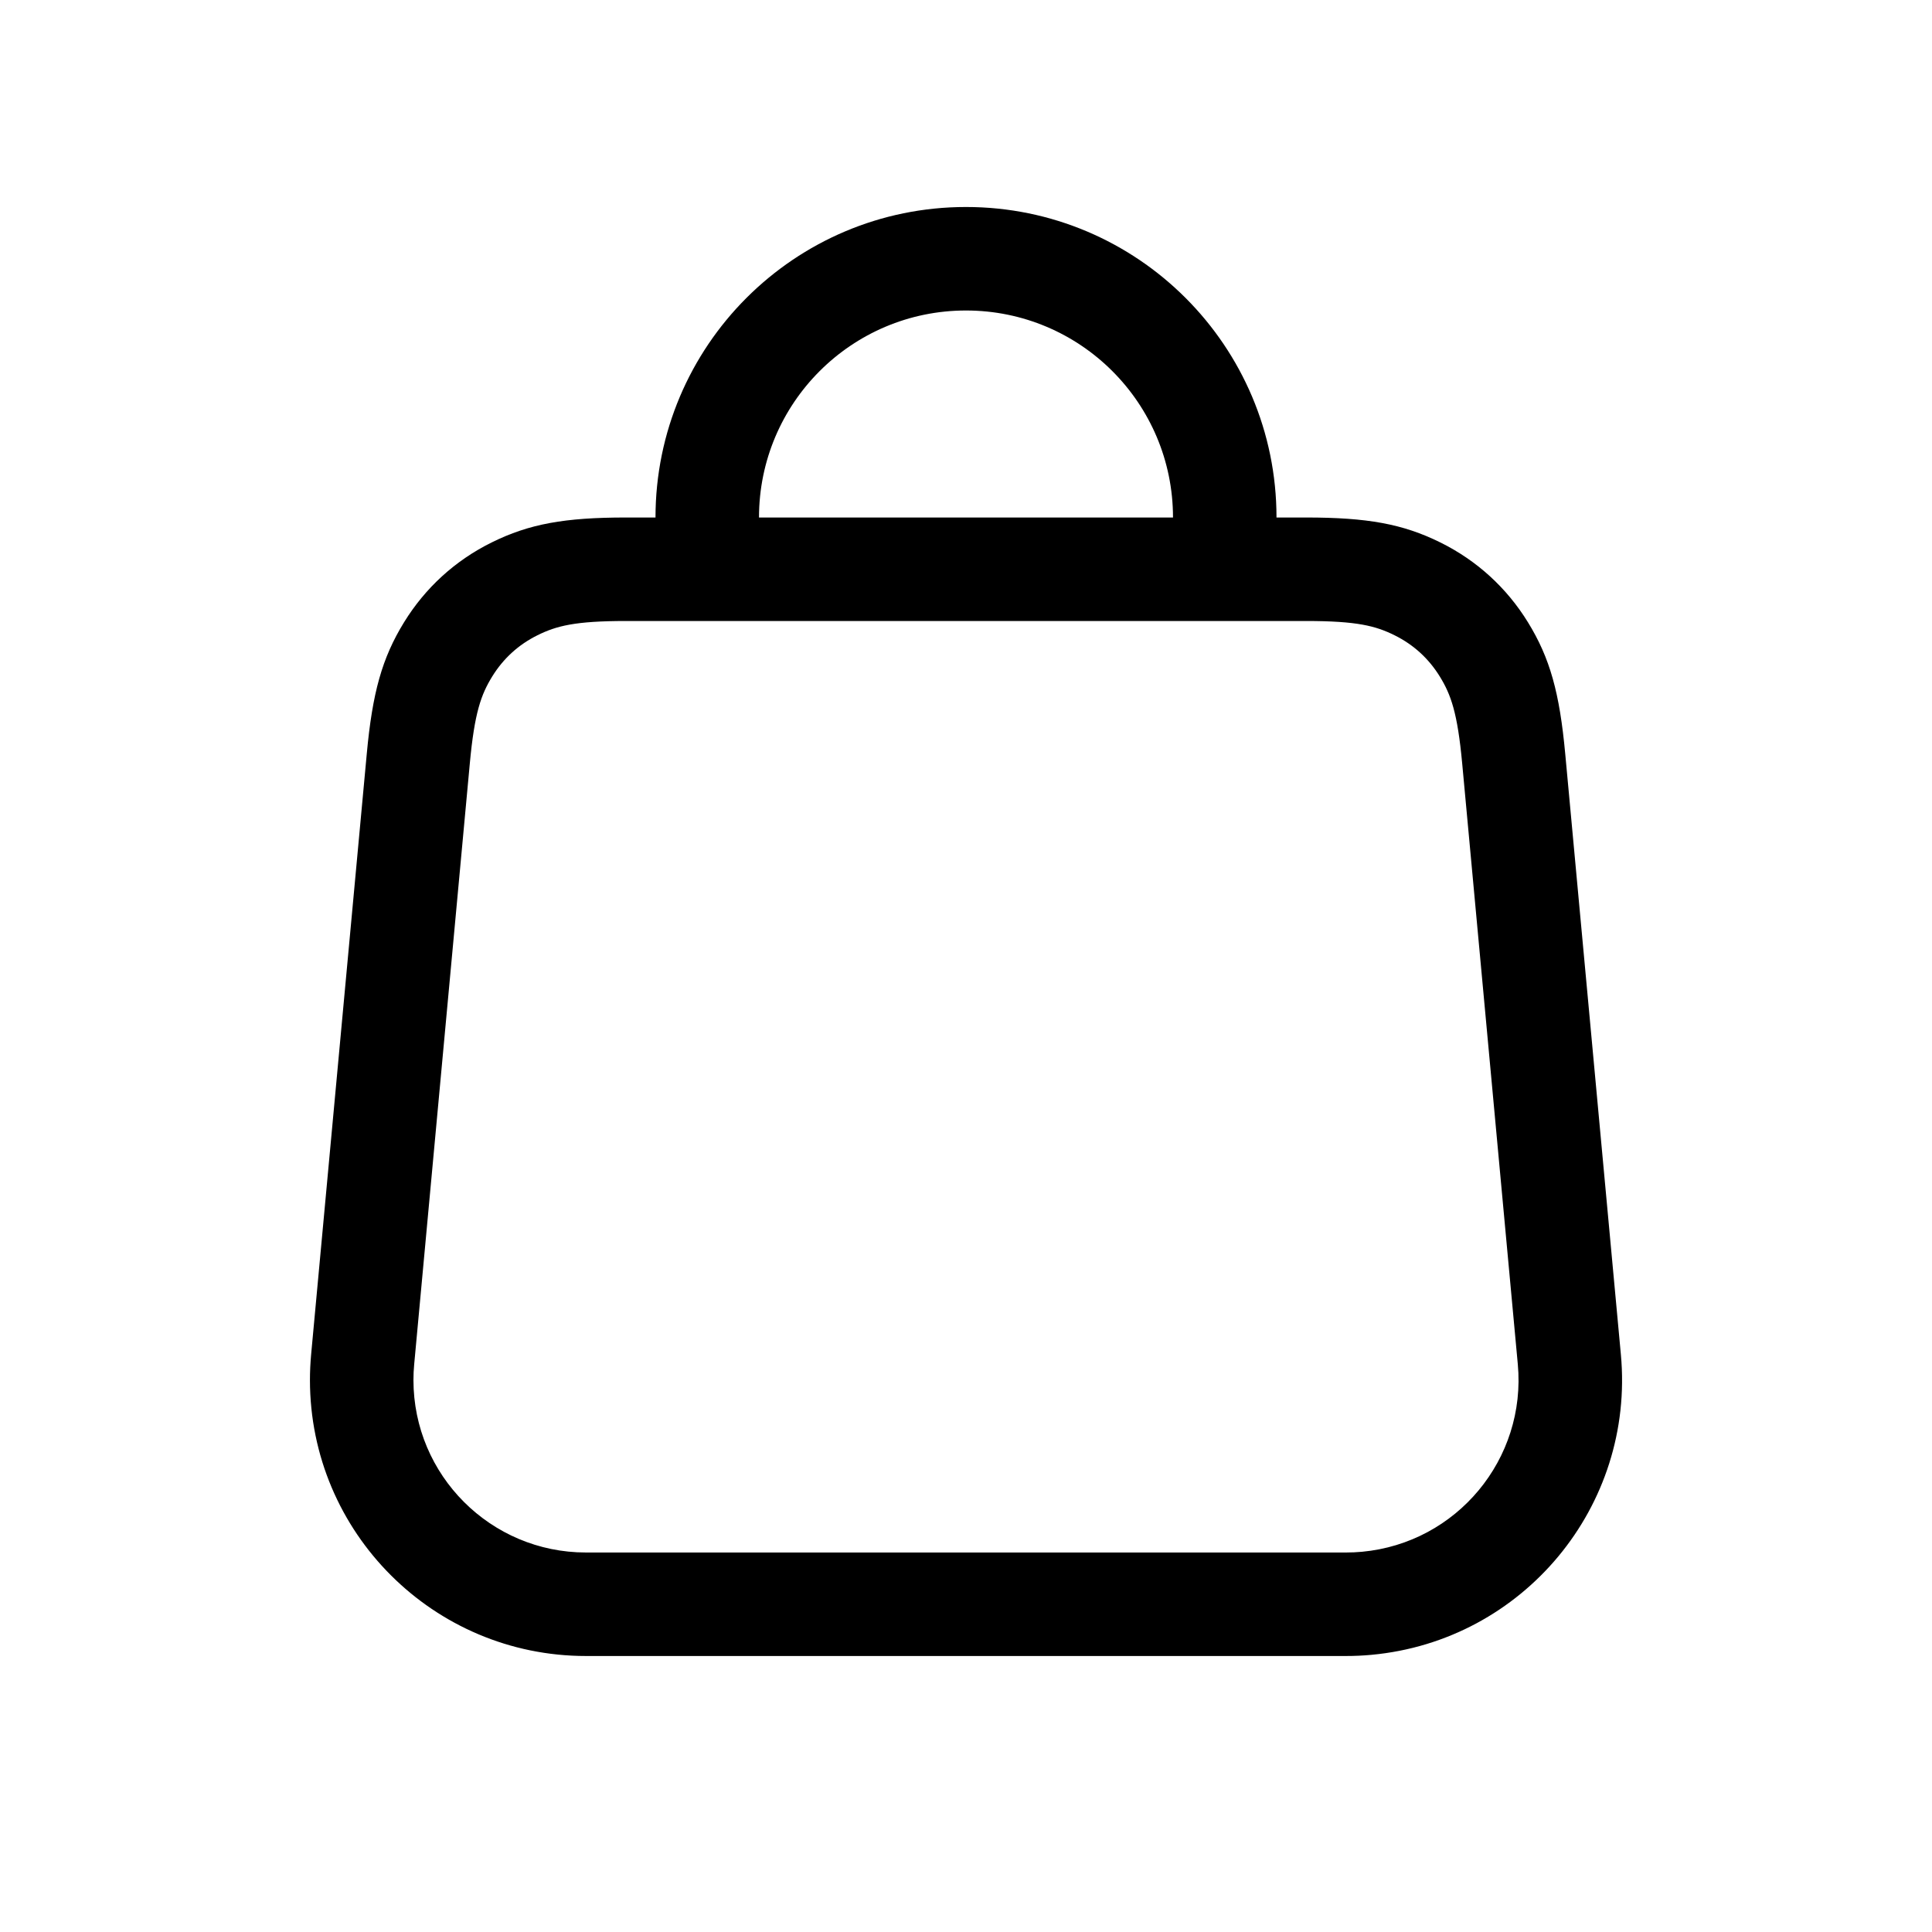
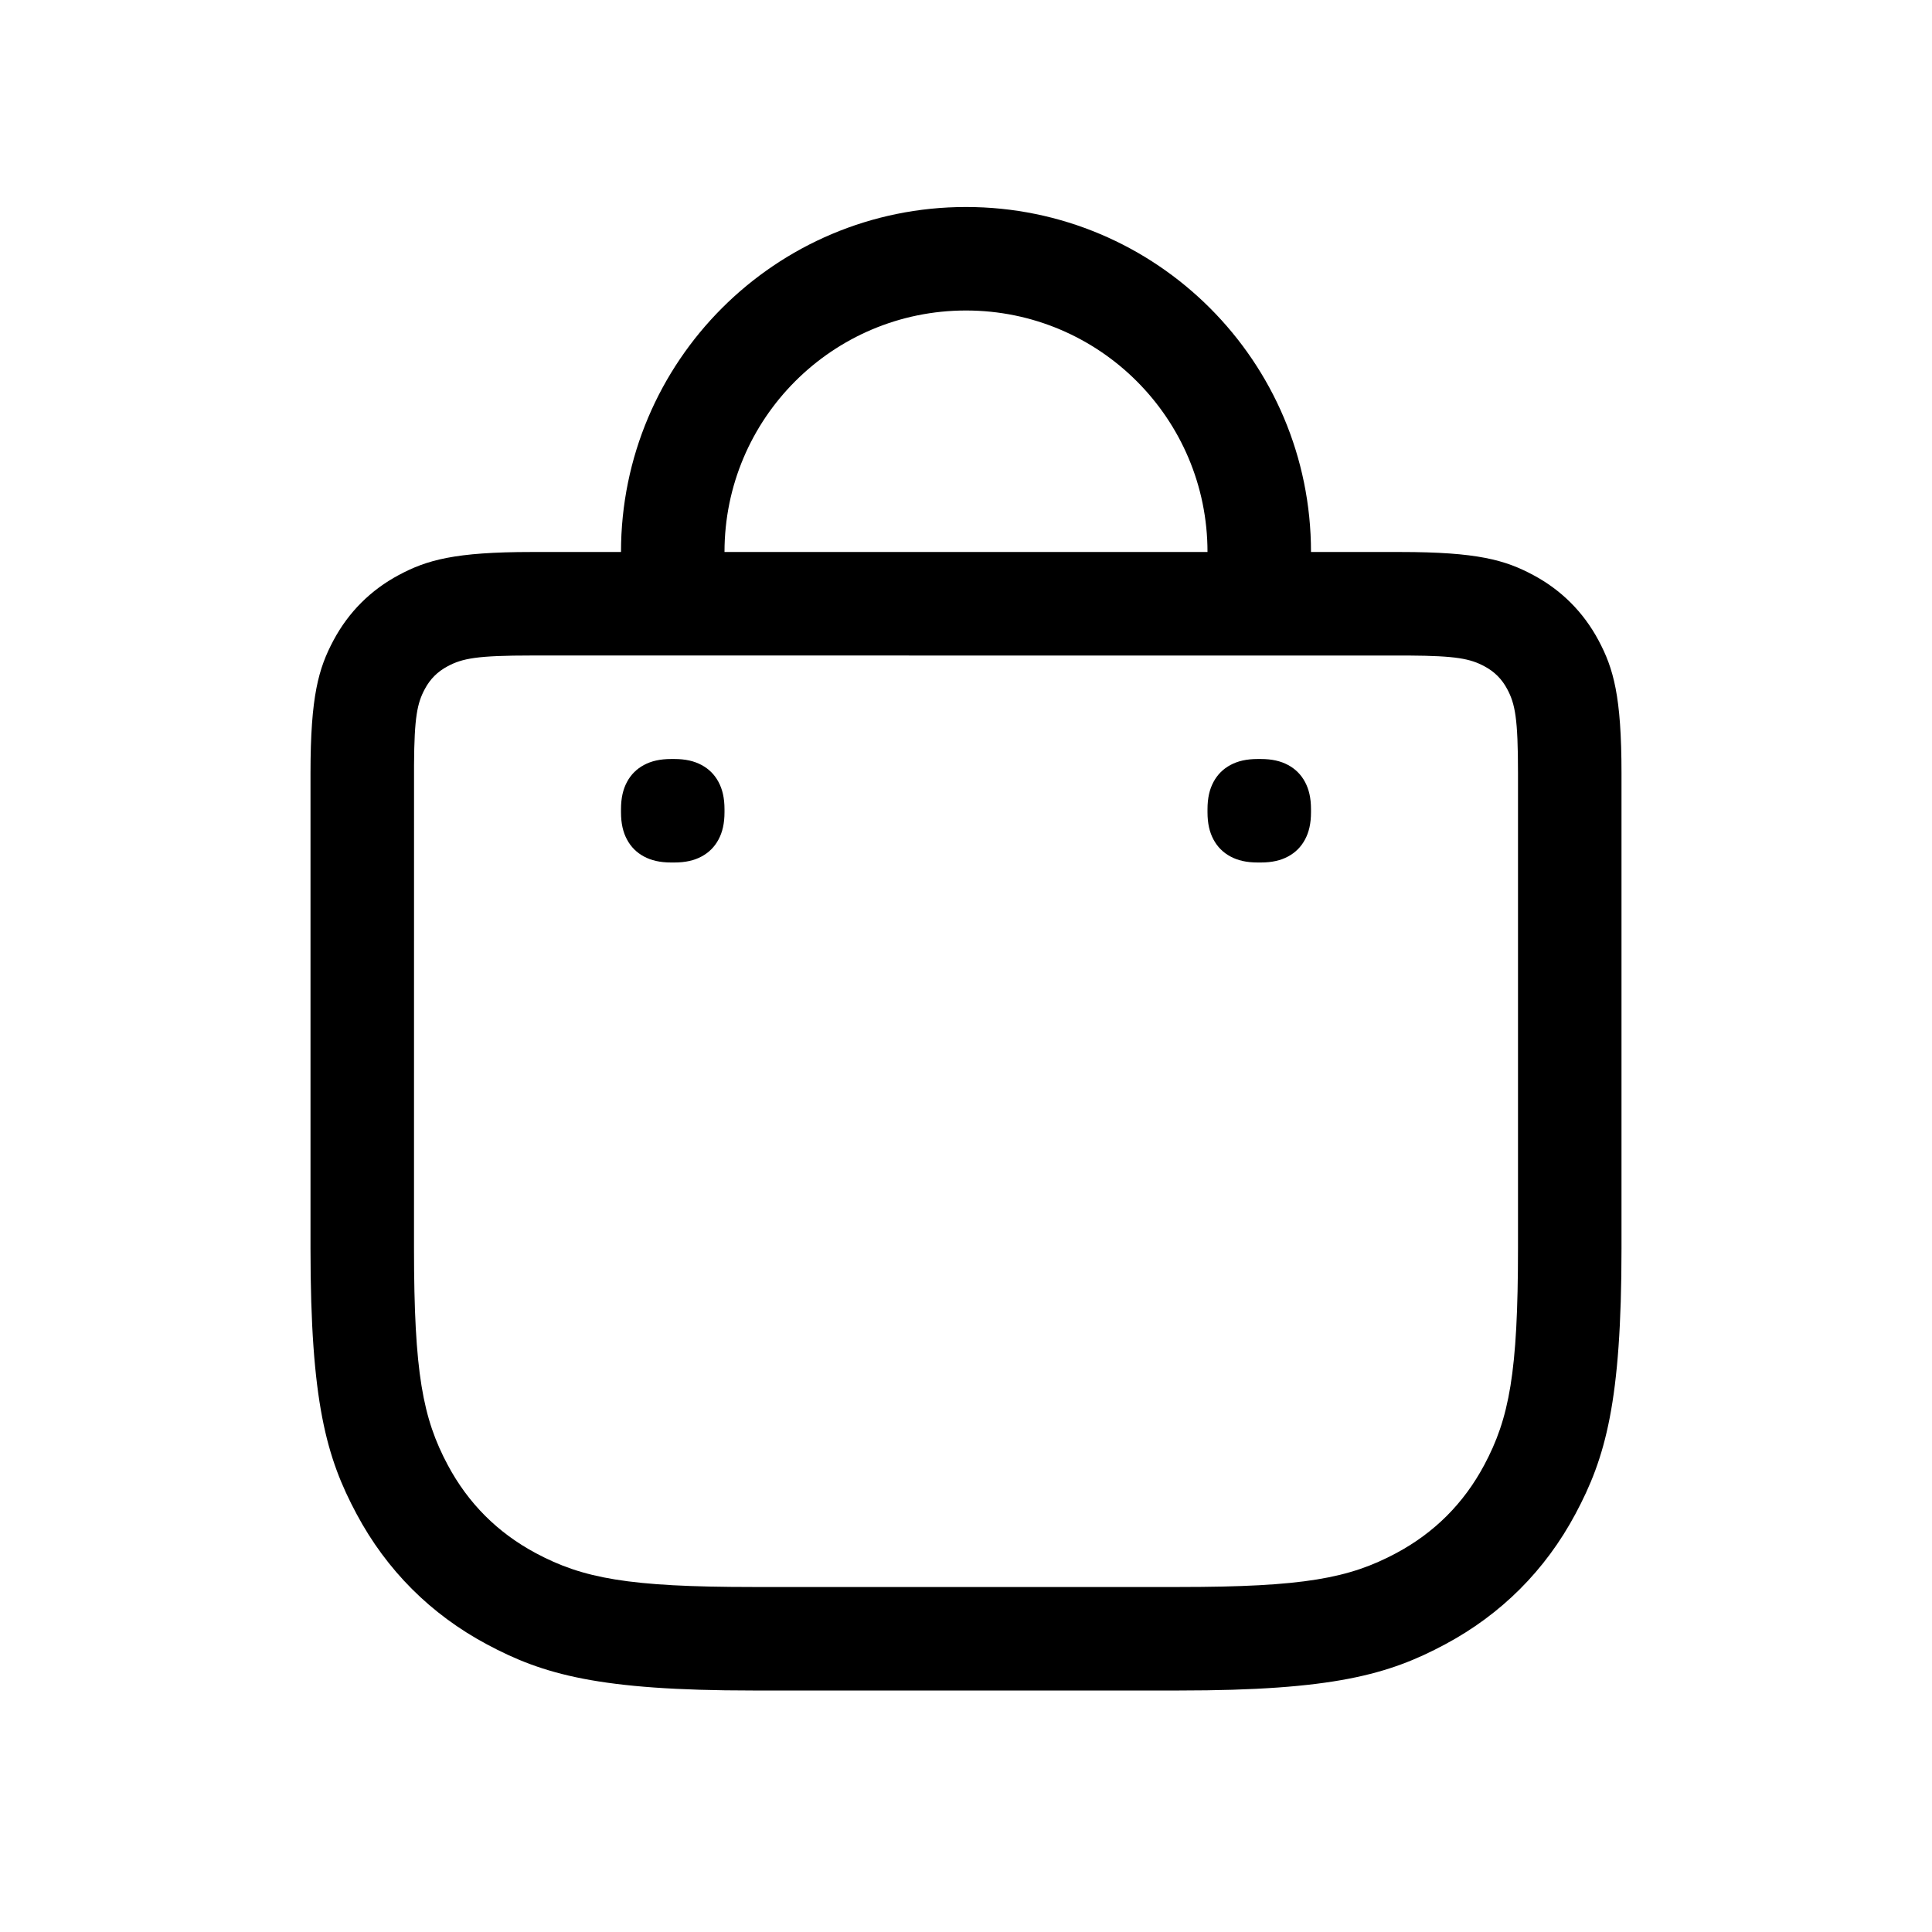
<svg xmlns="http://www.w3.org/2000/svg" width="56px" height="56px" viewBox="0 0 56 56" version="1.1">
-   <g id="Page-1" stroke="none" stroke-width="1" fill="none" fill-rule="evenodd">
+   <g id="Icons-56/market_outline_56" stroke="none" stroke-width="1" fill="none" fill-rule="evenodd">
    <g id="market_outline_56" fill-rule="nonzero">
-       <rect id="Rectangle" x="0" y="0" width="56" height="56" />
-       <g id="Source" transform="translate(8, 6)" fill="currentColor">
-         <path d="M14,9 L26,9 C26,5.686 23.314,3 20,3 C16.686,3 14,5.686 14,9 Z M29,9 L29.856,9 C31.63,9 32.659,9.184 33.751,9.724 C34.806,10.246 35.672,11.036 36.289,12.038 C36.928,13.076 37.206,14.083 37.369,15.85 L38.982,33.262 C39.389,37.662 36.153,41.559 31.753,41.966 C31.508,41.989 31.262,42 31.016,42 L8.984,42 C4.566,42 0.984,38.418 0.984,34 C0.984,33.754 0.996,33.508 1.018,33.262 L2.631,15.85 C2.794,14.083 3.072,13.076 3.711,12.038 C4.328,11.036 5.194,10.246 6.249,9.724 C7.341,9.184 8.37,9 10.144,9 L11,9 C11,4.029 15.029,-8.8817842e-16 20,-8.8817842e-16 C24.971,-8.8817842e-16 29,4.029 29,9 Z M10.144,12 C8.666,12 8.129,12.141 7.579,12.413 C7.029,12.685 6.588,13.088 6.266,13.61 C5.945,14.133 5.754,14.655 5.618,16.127 L4.006,33.539 C3.991,33.692 3.984,33.846 3.984,34 C3.984,36.761 6.223,39 8.984,39 L31.016,39 C31.17,39 31.323,38.993 31.477,38.979 C34.226,38.724 36.249,36.289 35.994,33.539 L34.382,16.127 C34.246,14.655 34.055,14.133 33.734,13.61 C33.412,13.088 32.971,12.685 32.421,12.413 C31.871,12.141 31.334,12 29.856,12 L10.144,12 Z" id="Combined-Shape" />
-       </g>
+       <rect x="0" y="0" width="56" height="56" />
+       <path d="M28,6 C33.523,6 38,10.477 38,16 L40.59,16 C42.819,16 43.627,16.232 44.442,16.668 C45.257,17.104 45.896,17.743 46.332,18.558 C46.768,19.373 47,20.181 47,22.41 L47,36.181 C47,40.638 46.536,42.255 45.664,43.884 C44.793,45.514 43.514,46.793 41.884,47.664 C40.255,48.536 38.638,49 34.181,49 L21.819,49 C17.362,49 15.745,48.536 14.116,47.664 C12.486,46.793 11.207,45.514 10.336,43.884 C9.464,42.255 9,40.638 9,36.181 L9,22.41 C9,20.181 9.232,19.373 9.668,18.558 C10.104,17.743 10.743,17.104 11.558,16.668 C12.373,16.232 13.181,16 15.41,16 L18,16 C18,10.477 22.477,6 28,6 Z M40.83,19.001 L15.41,19 C13.831,19 13.405,19.082 12.973,19.313 C12.681,19.469 12.469,19.681 12.313,19.973 C12.094,20.382 12.009,20.786 12.001,22.17 L12,36.181 C12,39.792 12.255,41.111 12.981,42.469 C13.573,43.576 14.424,44.427 15.531,45.019 C16.889,45.745 18.208,46 21.819,46 L34.181,46 C37.792,46 39.111,45.745 40.469,45.019 C41.576,44.427 42.427,43.576 43.019,42.469 C43.745,41.111 44,39.792 44,36.181 L44,22.41 C44,20.831 43.918,20.405 43.687,19.973 C43.531,19.681 43.319,19.469 43.027,19.313 C42.618,19.094 42.214,19.009 40.83,19.001 Z M19.543,22 C19.871,22 20.123,22.06 20.335,22.174 C20.547,22.287 20.713,22.453 20.826,22.665 C20.94,22.877 21,23.129 21,23.457 L21,23.543 C21,23.871 20.94,24.123 20.826,24.335 C20.713,24.547 20.547,24.713 20.335,24.826 C20.123,24.94 19.871,25 19.543,25 L19.457,25 C19.129,25 18.877,24.94 18.665,24.826 C18.453,24.713 18.287,24.547 18.174,24.335 C18.06,24.123 18,23.871 18,23.543 L18,23.457 C18,23.129 18.06,22.877 18.174,22.665 C18.287,22.453 18.453,22.287 18.665,22.174 C18.877,22.06 19.129,22 19.457,22 L19.543,22 Z M36.543,22 C36.871,22 37.123,22.06 37.335,22.174 C37.547,22.287 37.713,22.453 37.826,22.665 C37.94,22.877 38,23.129 38,23.457 L38,23.543 C38,23.871 37.94,24.123 37.826,24.335 C37.713,24.547 37.547,24.713 37.335,24.826 C37.123,24.94 36.871,25 36.543,25 L36.457,25 C36.129,25 35.877,24.94 35.665,24.826 C35.453,24.713 35.287,24.547 35.174,24.335 C35.06,24.123 35,23.871 35,23.543 L35,23.457 C35,23.129 35.06,22.877 35.174,22.665 C35.287,22.453 35.453,22.287 35.665,22.174 C35.877,22.06 36.129,22 36.457,22 L36.543,22 Z M28,9 C24.134,9 21,12.134 21,16 L35,16 C35,12.134 31.866,9 28,9 Z" id="Combined-Shape" fill="currentColor" />
    </g>
  </g>
</svg>
